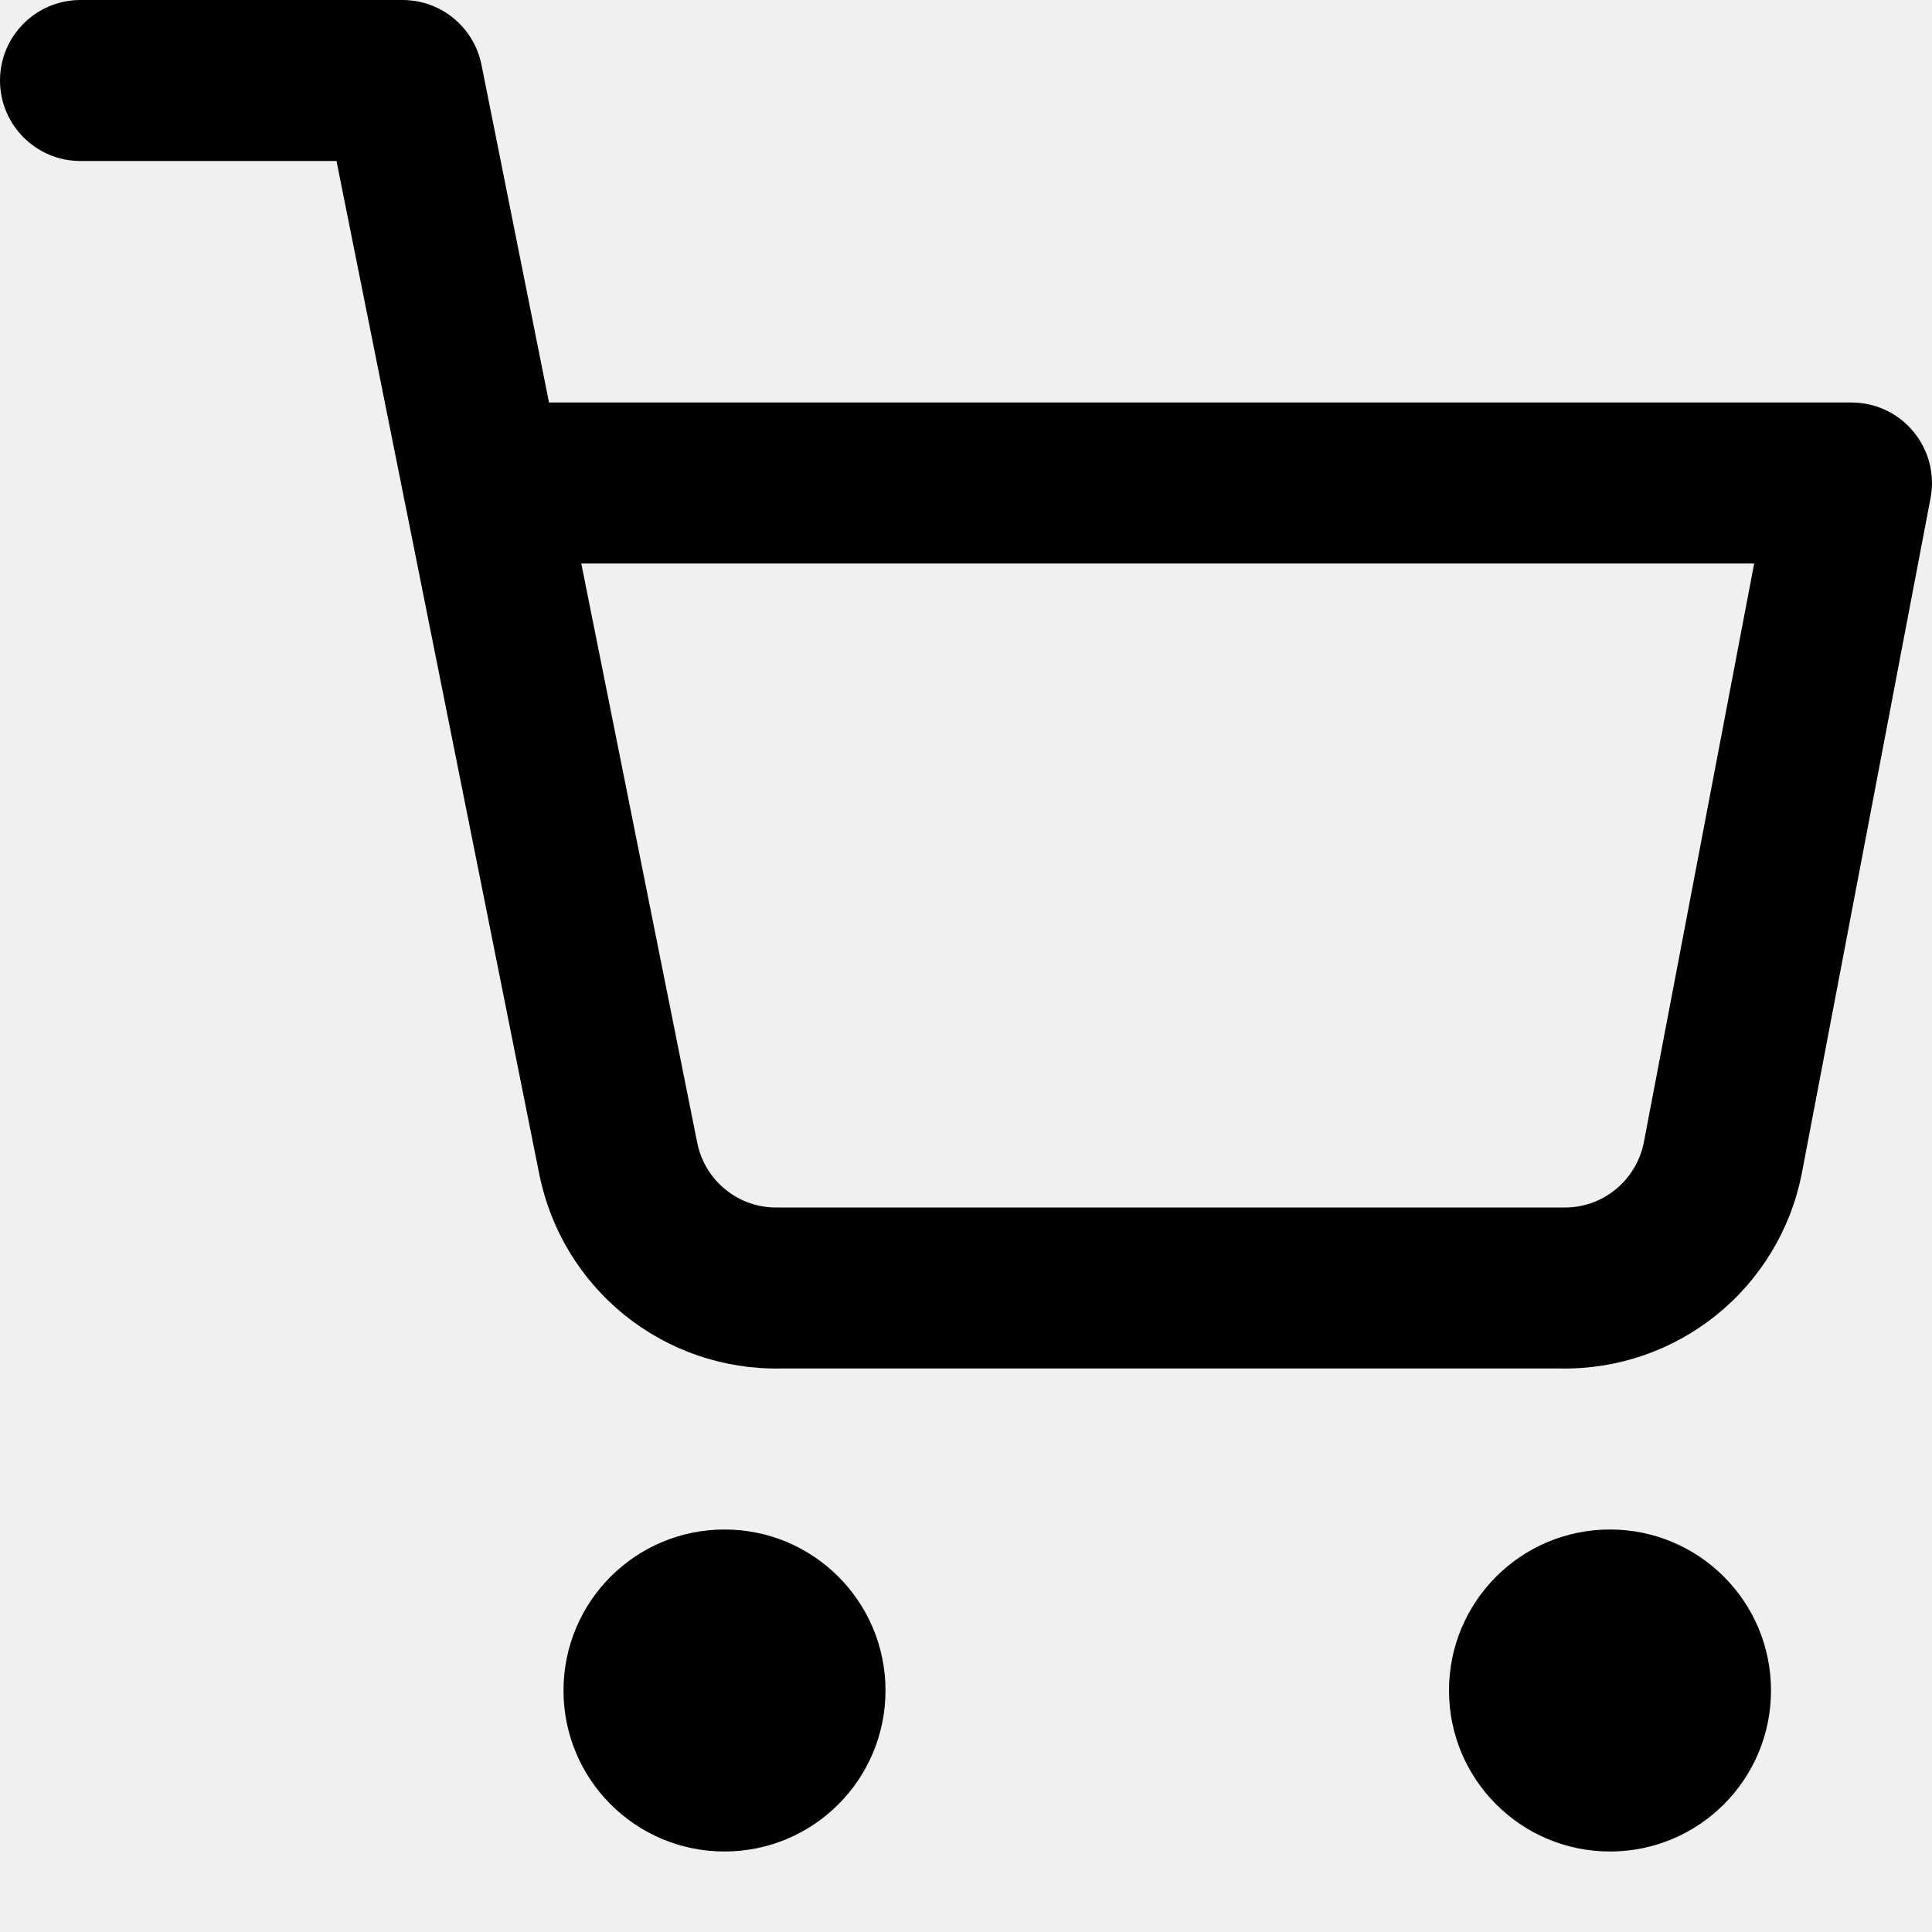
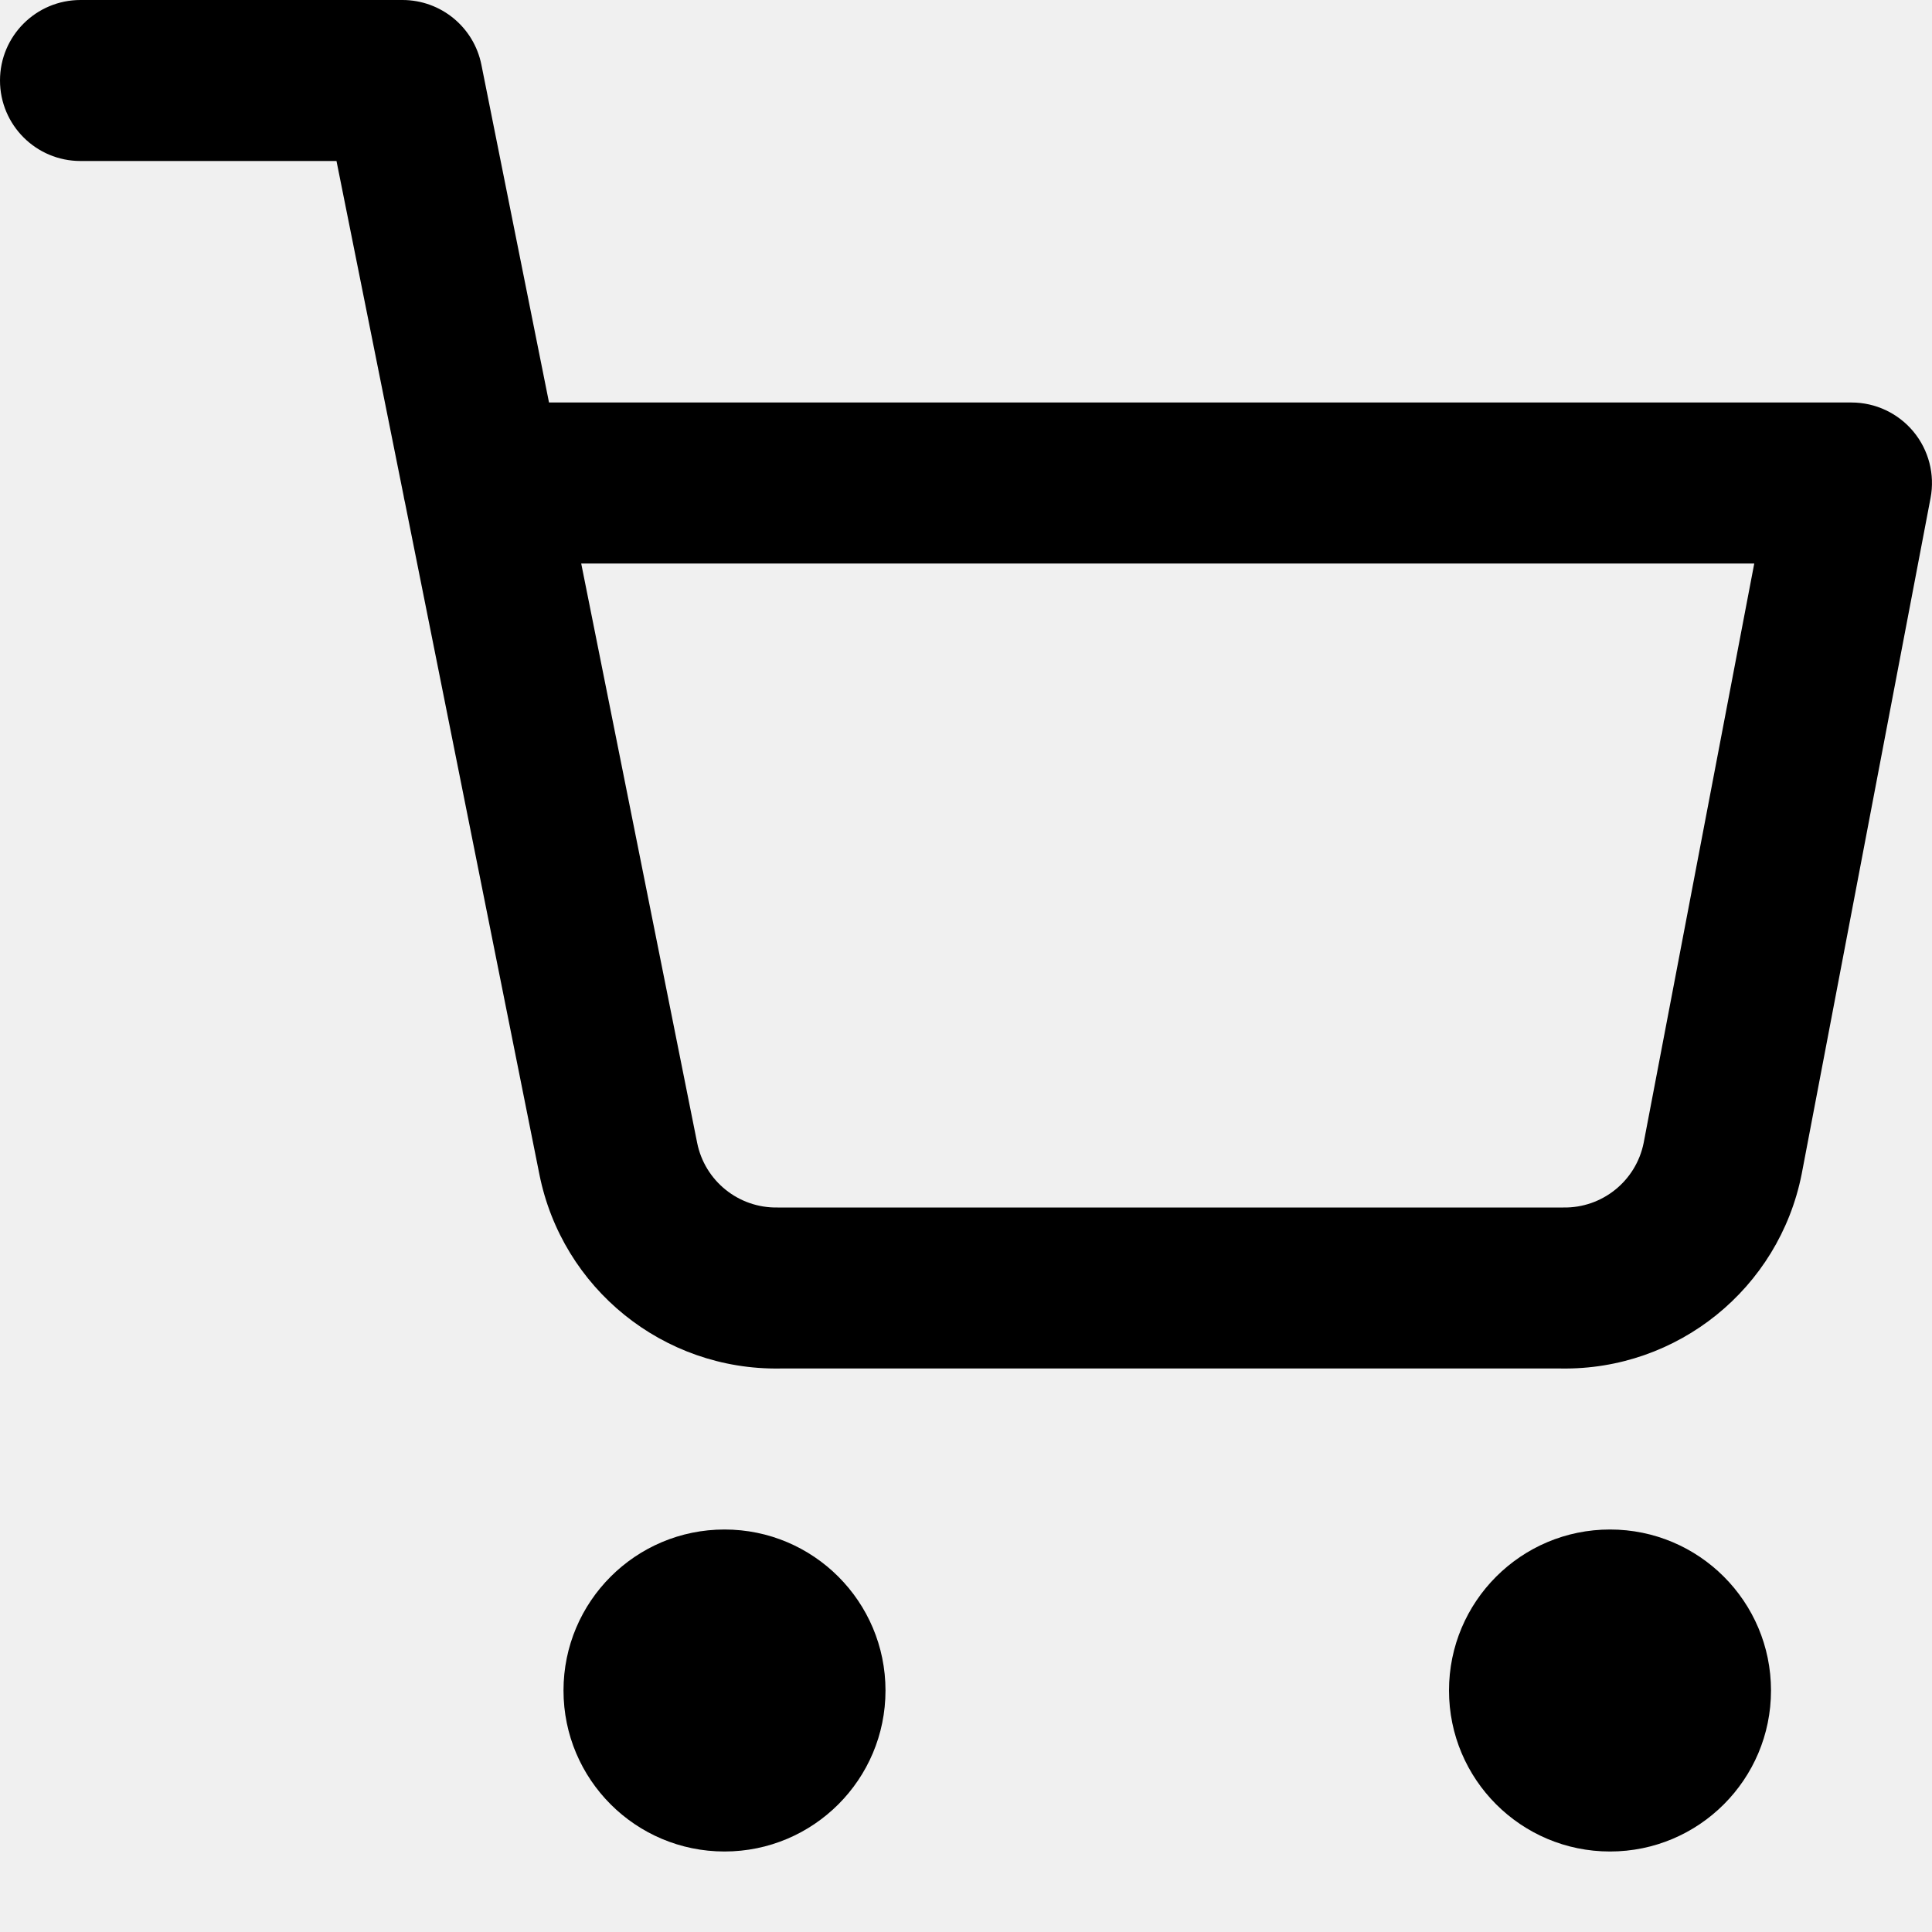
- <svg xmlns="http://www.w3.org/2000/svg" width="24" height="24" viewBox="0 0 24 24" fill="none">
-   <g clip-path="url(#clip0)">
-     <path fill-rule="evenodd" clip-rule="evenodd" d="M7 21C7 19.895 7.895 19 9 19C10.105 19 11 19.895 11 21C11 22.105 10.105 23 9 23C7.895 23 7 22.105 7 21Z" fill="black" />
-     <path fill-rule="evenodd" clip-rule="evenodd" d="M18 21C18 19.895 18.895 19 20 19C21.105 19 22 19.895 22 21C22 22.105 21.105 23 20 23C18.895 23 18 22.105 18 21Z" fill="black" />
-     <path fill-rule="evenodd" clip-rule="evenodd" d="M0 1C0 0.448 0.448 0 1 0H5C5.477 0 5.887 0.336 5.981 0.804L6.82 5H23C23.298 5 23.581 5.133 23.77 5.363C23.96 5.592 24.038 5.895 23.982 6.187L22.381 14.585C22.244 15.275 21.868 15.896 21.32 16.337C20.774 16.777 20.092 17.011 19.391 17H9.689C8.988 17.011 8.306 16.777 7.76 16.337C7.212 15.896 6.837 15.276 6.699 14.586C6.699 14.585 6.699 14.586 6.699 14.586L5.029 6.239C5.022 6.212 5.016 6.184 5.012 6.155L4.18 2H1C0.448 2 0 1.552 0 1ZM7.221 7L8.661 14.195C8.707 14.425 8.832 14.632 9.015 14.779C9.197 14.927 9.426 15.005 9.661 15L9.68 15H19.4L19.419 15C19.654 15.005 19.883 14.927 20.065 14.779C20.247 14.633 20.372 14.427 20.419 14.198L21.791 7H7.221Z" fill="black" />
+ <svg xmlns="http://www.w3.org/2000/svg" width="24" height="24" fill="none">
+   <g clip-path="url(#a)" fill-rule="evenodd" clip-rule="evenodd" fill="#000">
+     <path d="M7 21a2 2 0 1 1 4 0 2 2 0 0 1-4 0ZM18 21a2 2 0 1 1 4 0 2 2 0 0 1-4 0ZM0 1a1 1 0 0 1 1-1h4a1 1 0 0 1 .98.804L6.82 5H23a1 1 0 0 1 .982 1.187l-1.601 8.398A3 3 0 0 1 19.39 17H9.69a3 3 0 0 1-2.99-2.414L5.03 6.239a.994.994 0 0 1-.017-.084L4.18 2H1a1 1 0 0 1-1-1Zm7.22 6 1.44 7.195a1 1 0 0 0 1 .805h9.76a1 1 0 0 0 .998-.802L21.792 7H7.221Z" />
  </g>
  <defs>
-     <clipPath id="clip0">
-       <rect width="24" height="24" fill="white" />
+     <clipPath id="a">
+       <path fill="#fff" d="M0 0h24v24H0z" />
    </clipPath>
  </defs>
</svg>
